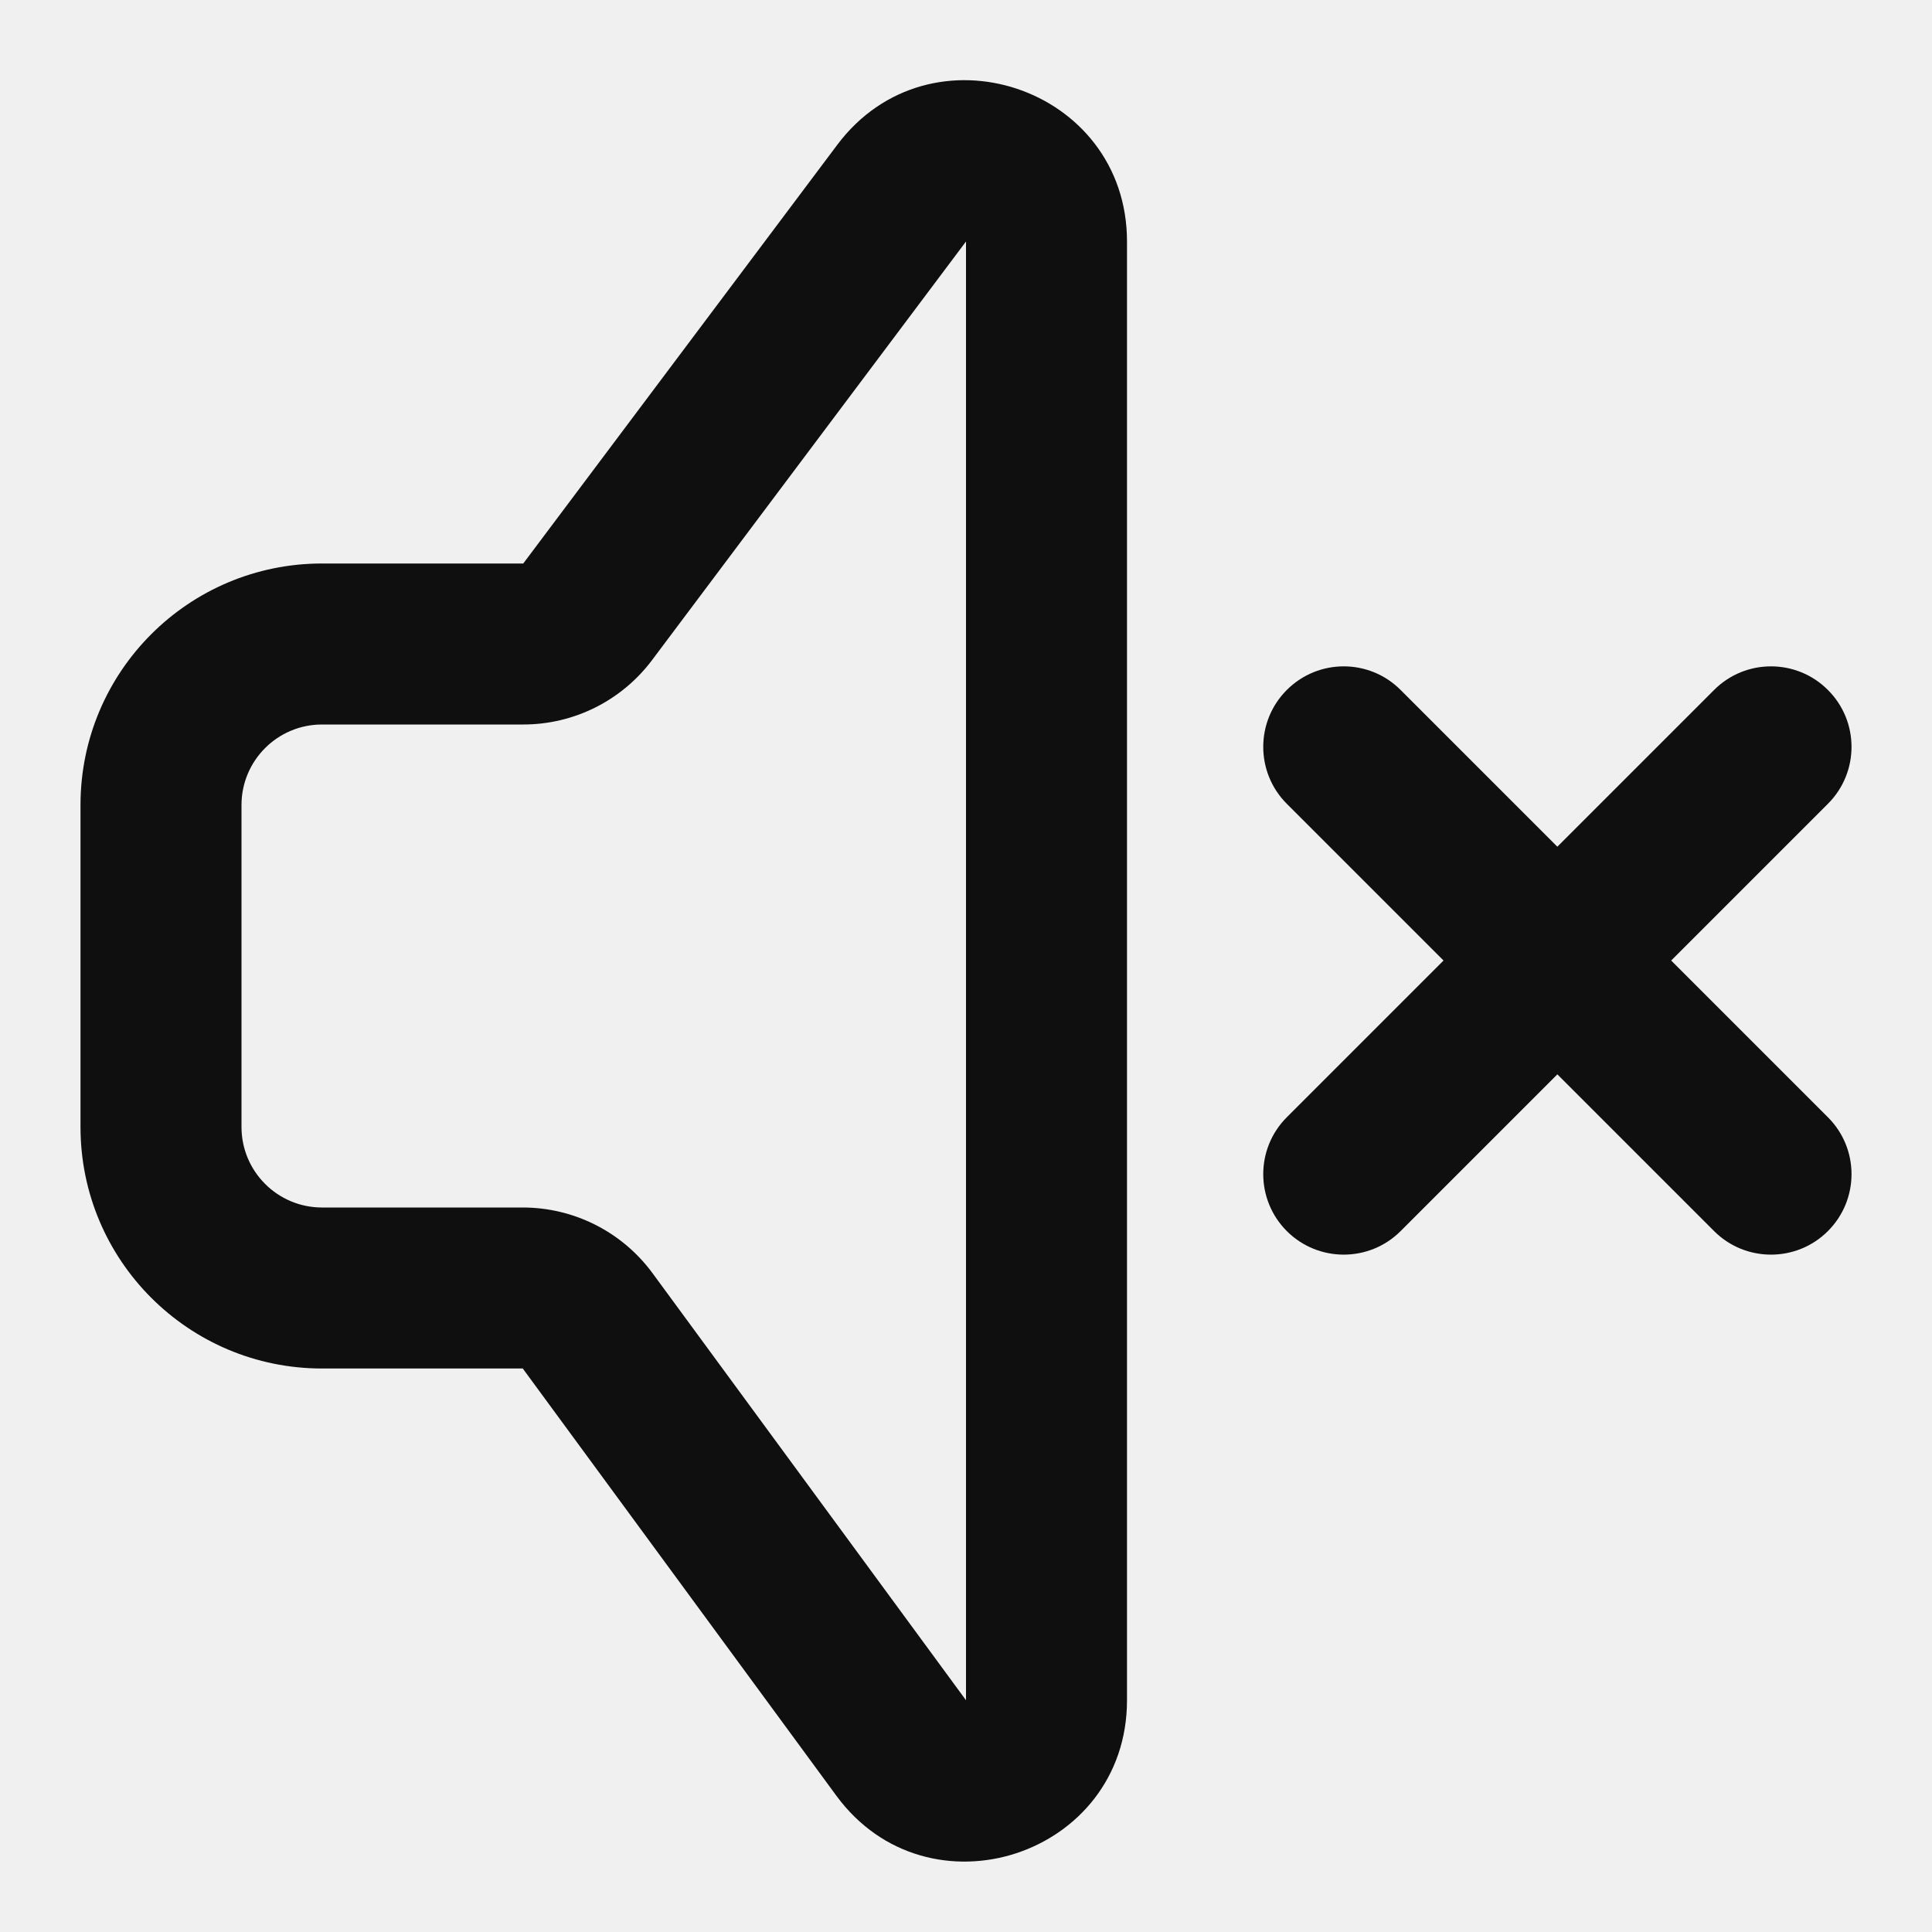
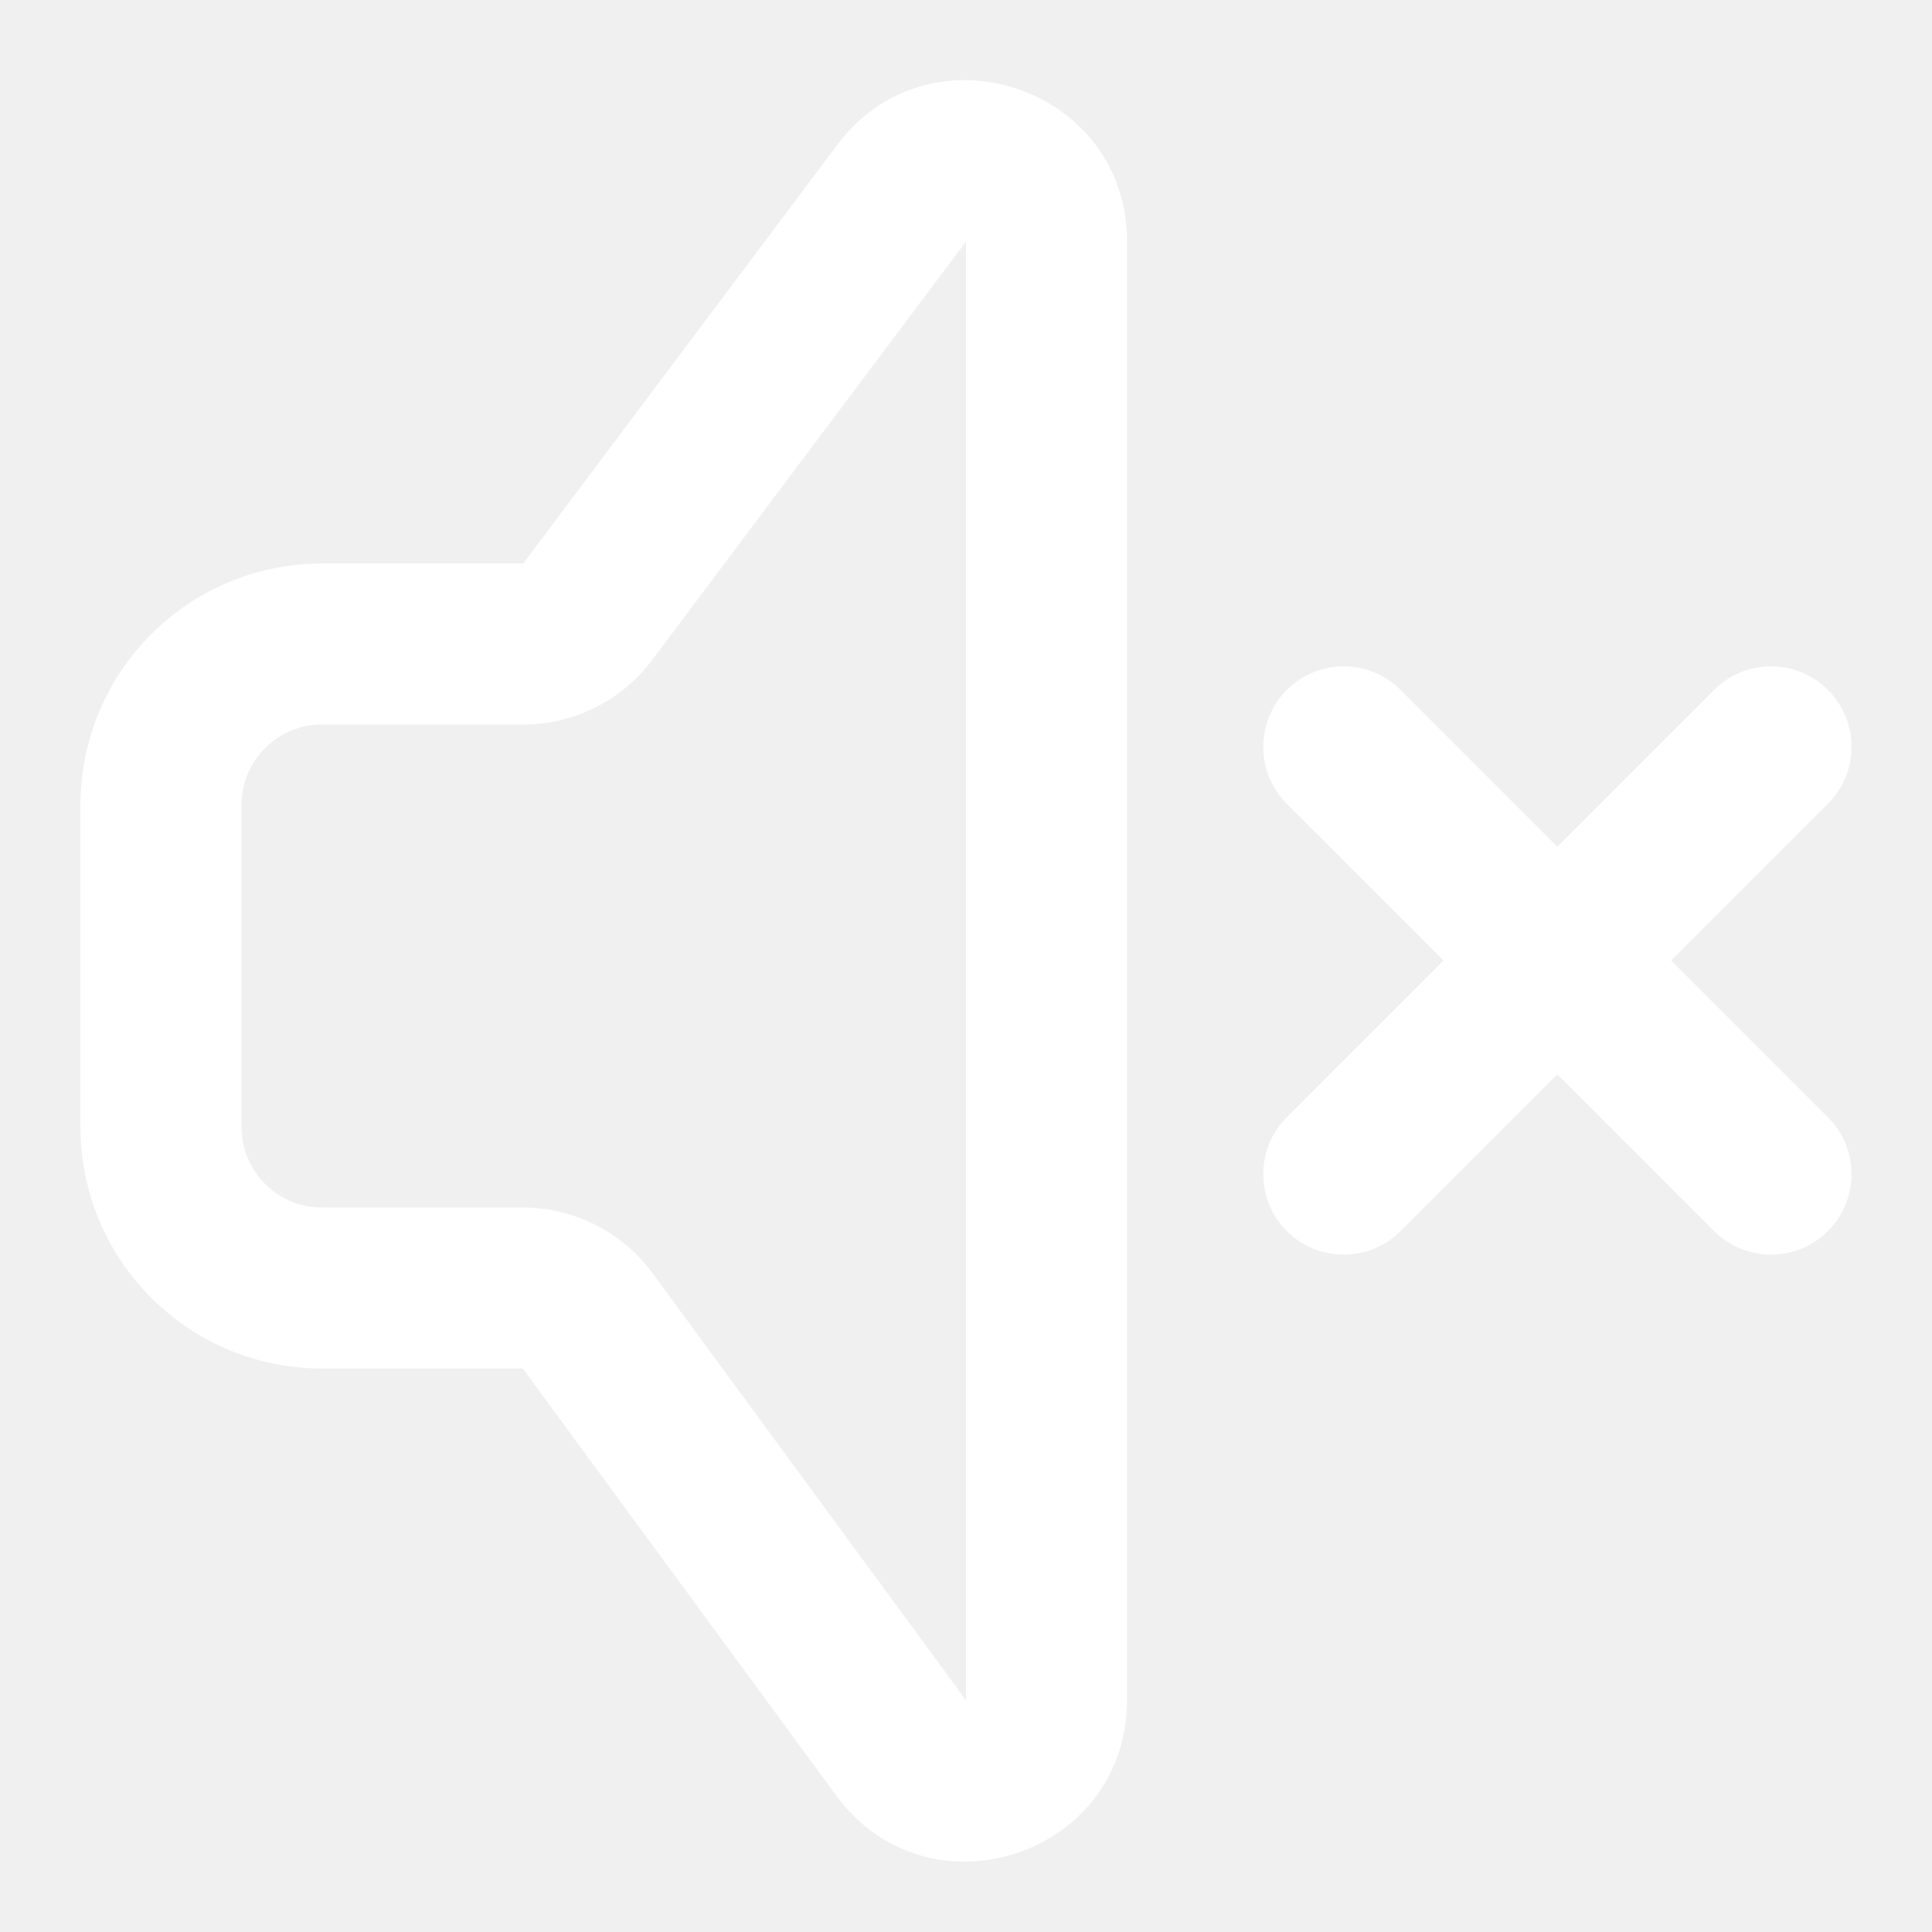
<svg xmlns="http://www.w3.org/2000/svg" width="800px" height="800px" viewBox="0 0 24 24" fill="none">
-   <path fill-rule="evenodd" clip-rule="evenodd" d="M14 3C14 1.078 11.553 0.262 10.4 1.8L6.5 7H4C2.343 7 1 8.343 1 10V14C1 15.657 2.343 17 4 17H6.494L10.388 22.305C11.531 23.863 14 23.054 14 21.121V3ZM8.1 8.2L12 3V21.121L8.106 15.816C7.729 15.303 7.13 15 6.494 15H4C3.448 15 3 14.552 3 14V10C3 9.448 3.448 9 4 9H6.5C7.13 9 7.722 8.704 8.1 8.2Z" fill="#0F0F0F" />
-   <path d="M21.293 8.571C21.683 8.18 22.317 8.18 22.707 8.571C23.098 8.961 23.098 9.595 22.707 9.985L20.76 11.932L22.707 13.879C23.098 14.269 23.098 14.902 22.707 15.293C22.317 15.683 21.683 15.683 21.293 15.293L19.346 13.346L17.399 15.293C17.009 15.683 16.376 15.683 15.985 15.293C15.595 14.902 15.595 14.269 15.985 13.879L17.932 11.932L15.985 9.985C15.595 9.595 15.595 8.961 15.985 8.571C16.376 8.18 17.009 8.18 17.399 8.571L19.346 10.518L21.293 8.571Z" fill="#0F0F0F" />
+   <path fill-rule="evenodd" clip-rule="evenodd" d="M14 3C14 1.078 11.553 0.262 10.4 1.8L6.5 7H4C2.343 7 1 8.343 1 10V14C1 15.657 2.343 17 4 17H6.494L10.388 22.305C11.531 23.863 14 23.054 14 21.121V3ZM8.1 8.2L12 3V21.121L8.106 15.816C7.729 15.303 7.13 15 6.494 15H4C3.448 15 3 14.552 3 14V10C3 9.448 3.448 9 4 9H6.5C7.13 9 7.722 8.704 8.1 8.2Z" fill="#FFFFFF" />
+   <path d="M21.293 8.571C21.683 8.18 22.317 8.18 22.707 8.571C23.098 8.961 23.098 9.595 22.707 9.985L20.76 11.932L22.707 13.879C23.098 14.269 23.098 14.902 22.707 15.293C22.317 15.683 21.683 15.683 21.293 15.293L19.346 13.346L17.399 15.293C17.009 15.683 16.376 15.683 15.985 15.293C15.595 14.902 15.595 14.269 15.985 13.879L17.932 11.932L15.985 9.985C15.595 9.595 15.595 8.961 15.985 8.571C16.376 8.18 17.009 8.18 17.399 8.571L19.346 10.518L21.293 8.571Z" fill="#FFFFFF" />
</svg>
